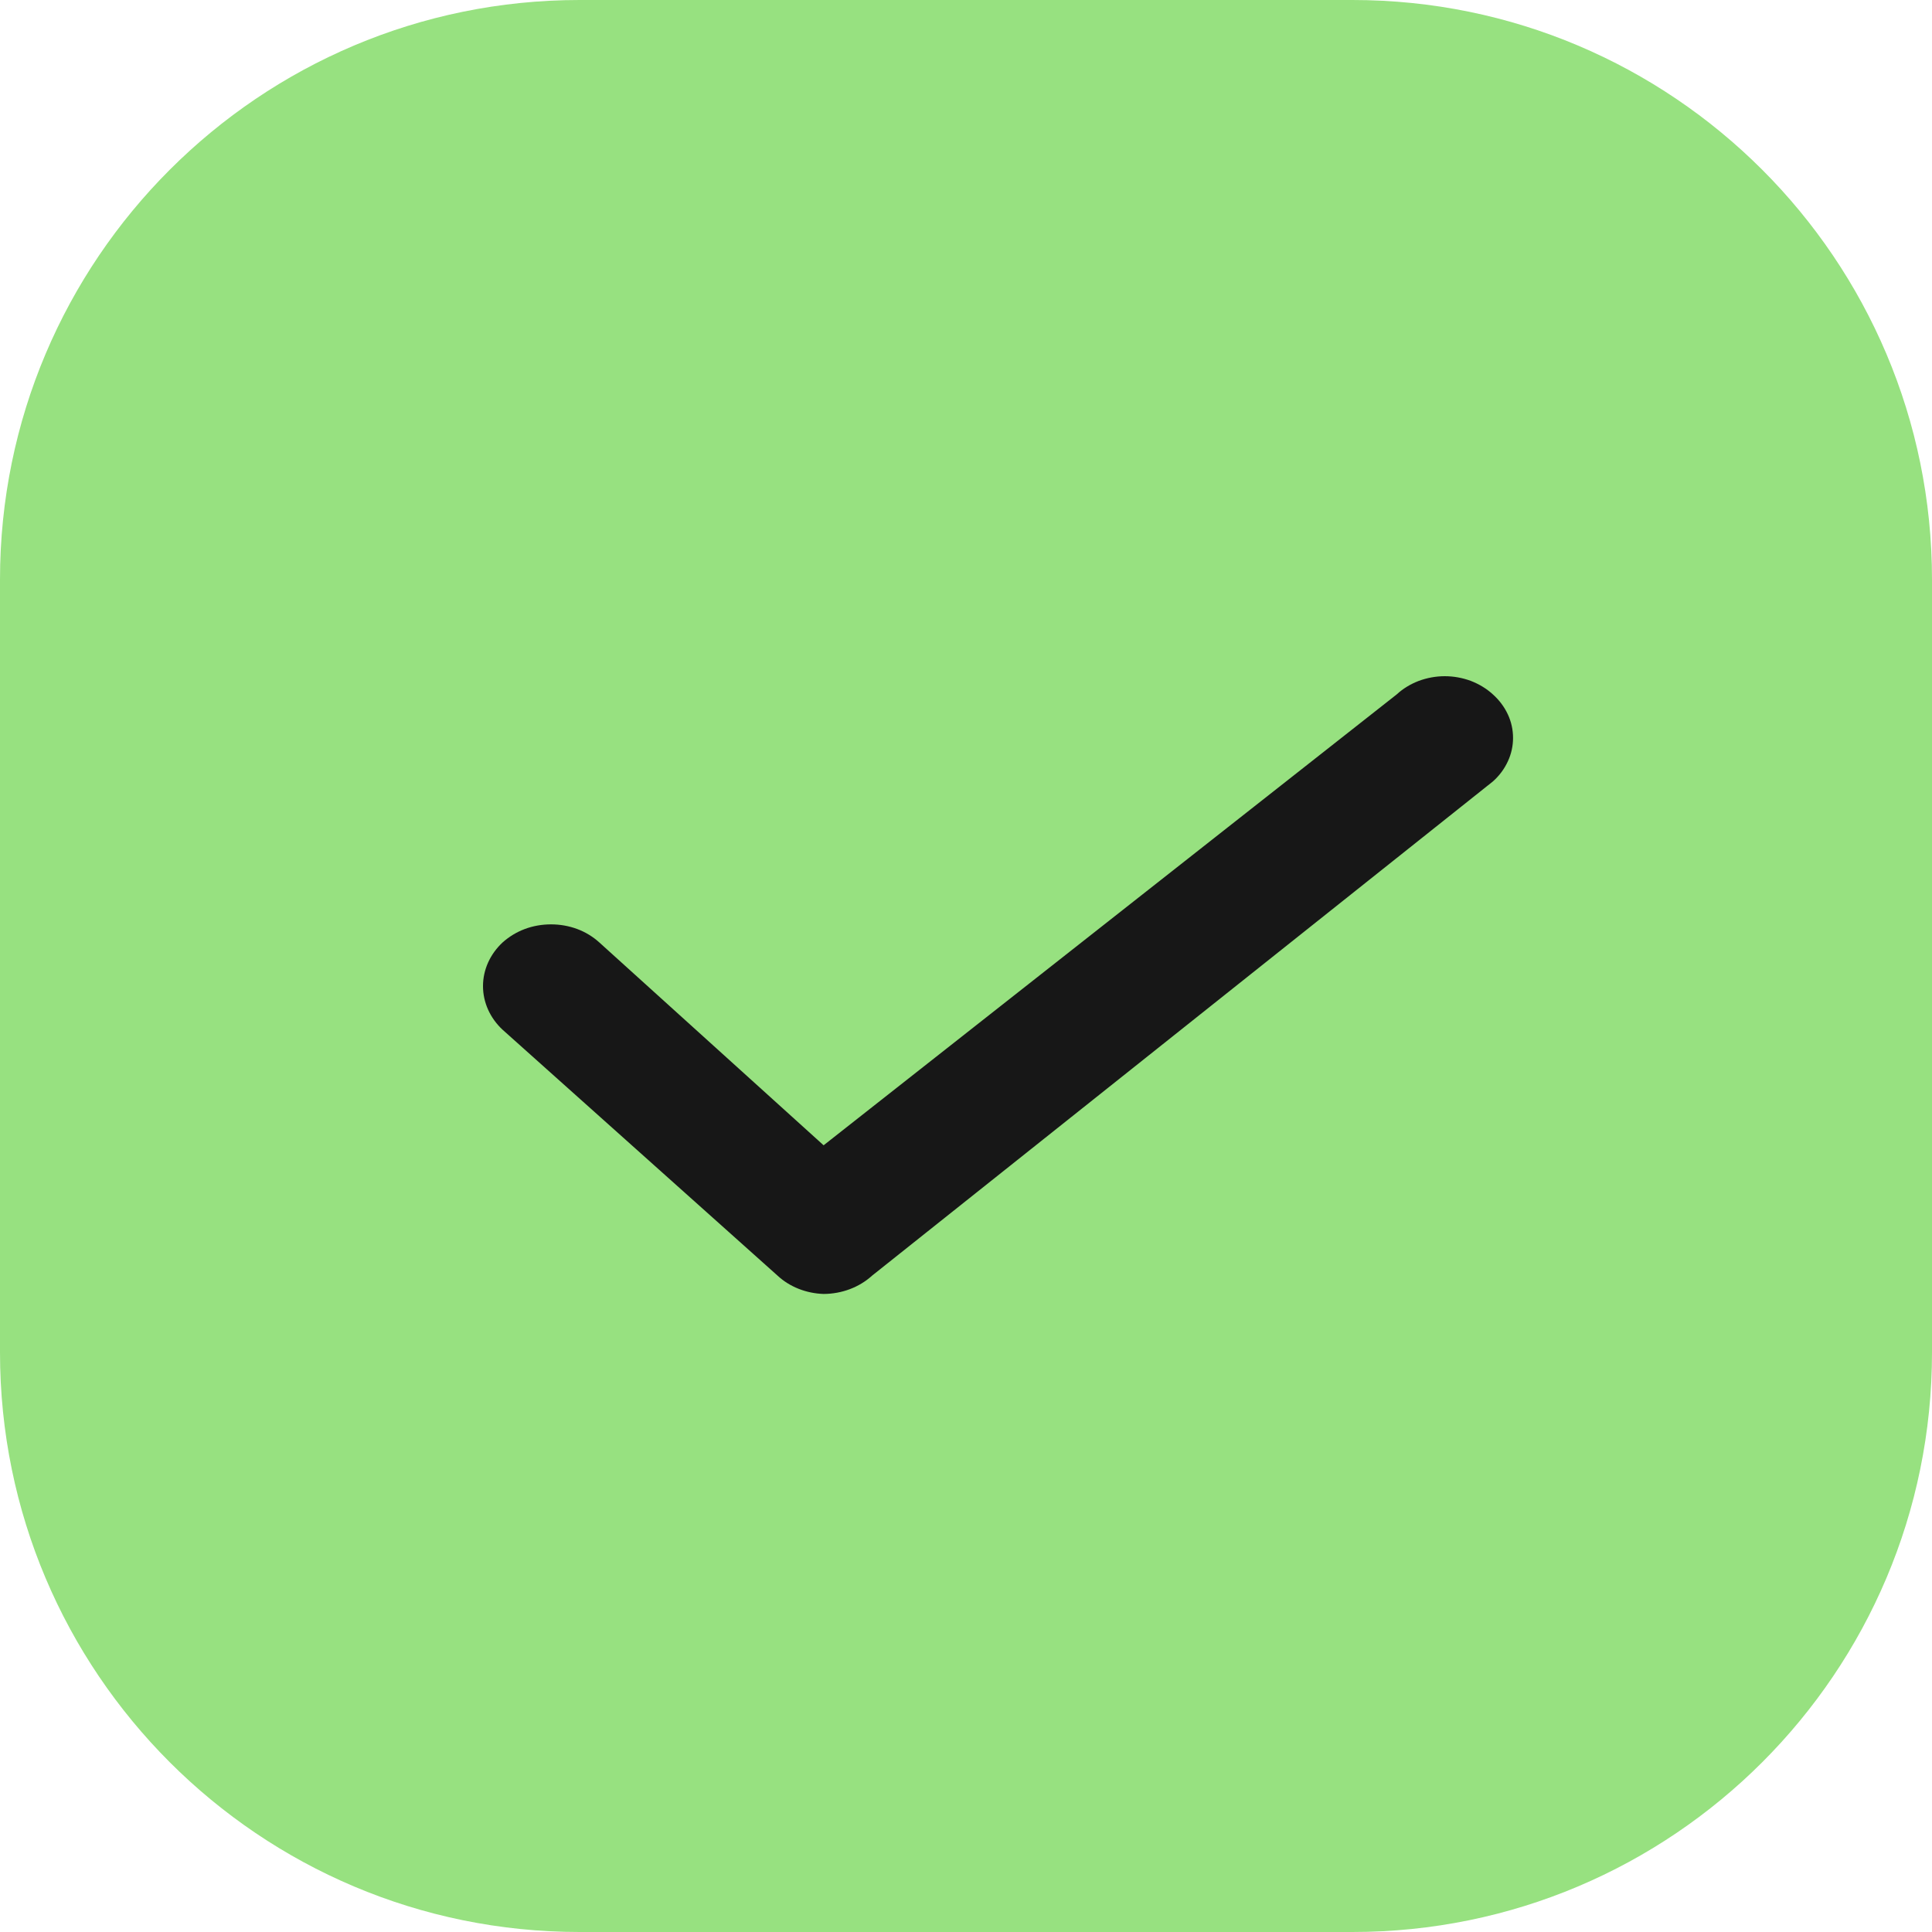
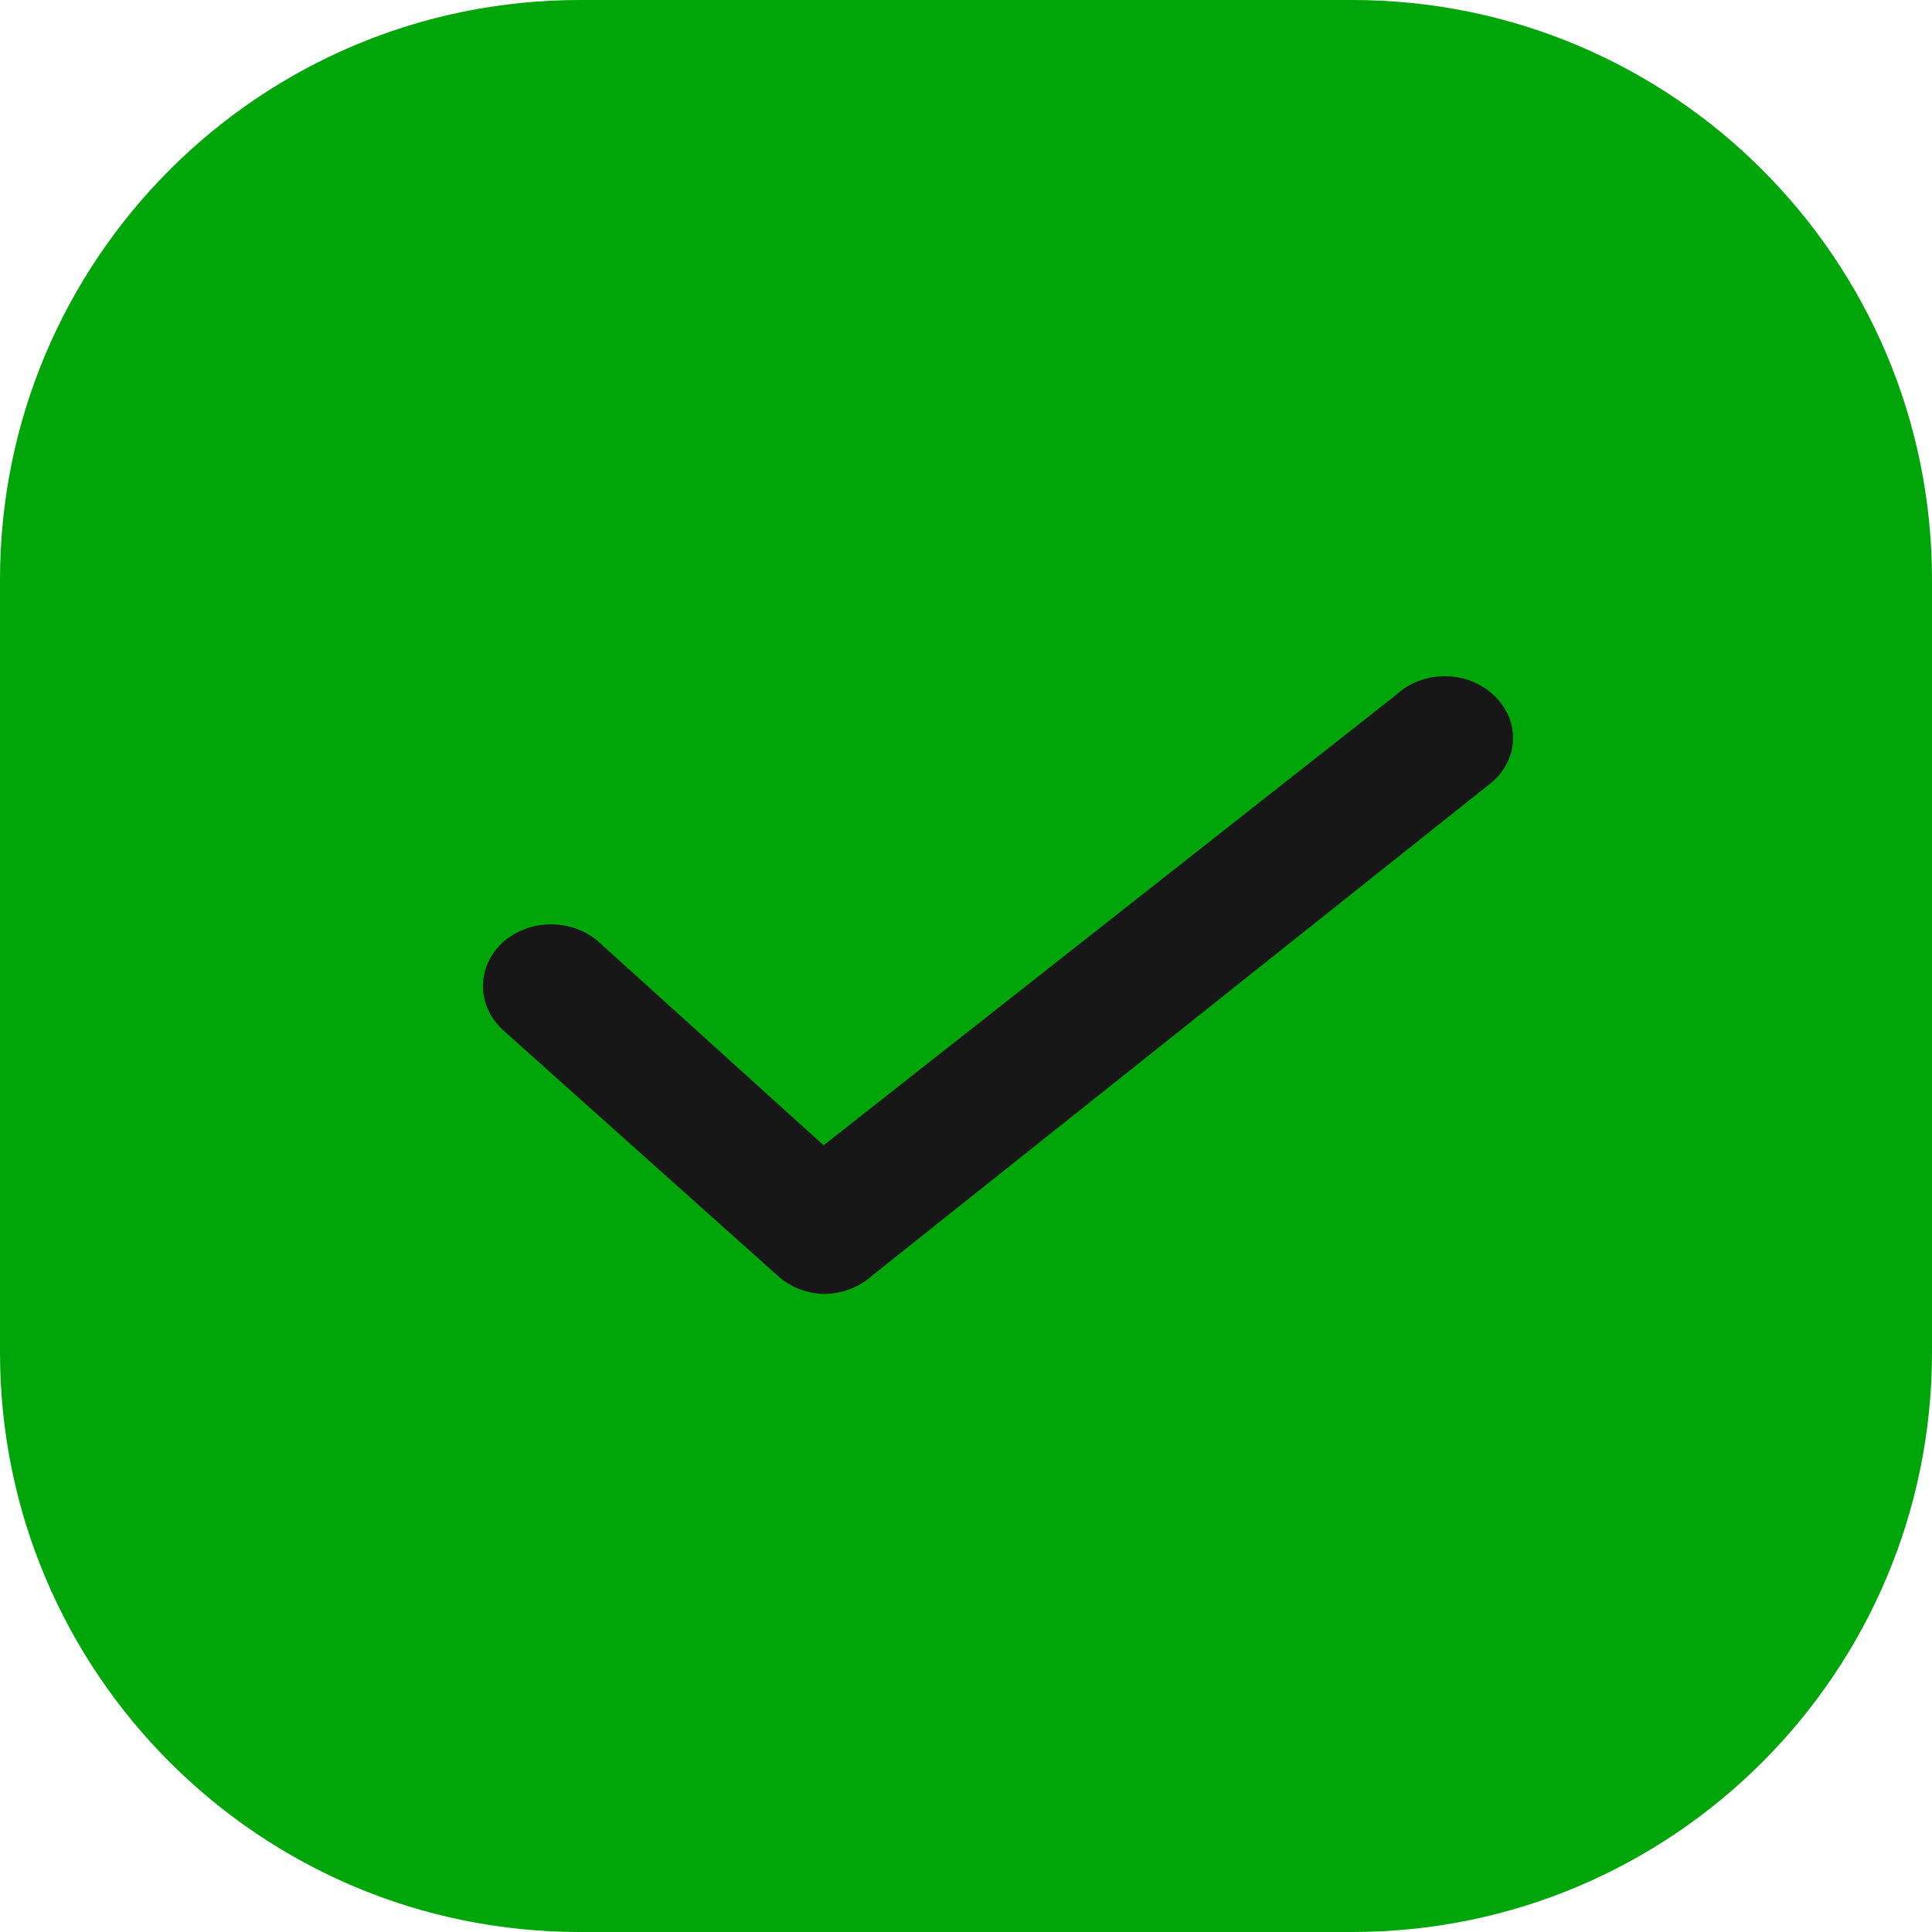
<svg xmlns="http://www.w3.org/2000/svg" viewBox="0 0 20 20" fill="none">
-   <rect width="20" height="20" rx="6" fill="#97E180" />
+   <rect width="20" height="20" rx="6" fill="#00A609" />
  <path d="M8.526 13.395C8.346 13.389 8.175 13.322 8.05 13.206L5.203 10.66C5.073 10.539 5 10.377 5 10.208C5 10.039 5.073 9.877 5.203 9.756C5.269 9.697 5.347 9.649 5.433 9.617C5.518 9.585 5.611 9.569 5.704 9.569C5.797 9.569 5.889 9.585 5.975 9.617C6.061 9.649 6.139 9.697 6.204 9.756L8.526 11.856L14.458 7.189C14.523 7.129 14.6 7.082 14.686 7.049C14.772 7.017 14.864 7 14.956 7C15.049 7 15.141 7.017 15.227 7.049C15.312 7.082 15.39 7.129 15.455 7.189C15.521 7.248 15.573 7.318 15.609 7.395C15.645 7.472 15.663 7.555 15.663 7.639C15.663 7.722 15.645 7.805 15.609 7.882C15.573 7.96 15.521 8.03 15.455 8.089L9.027 13.206C8.895 13.326 8.715 13.394 8.526 13.395Z" fill="#171717" />
</svg>
